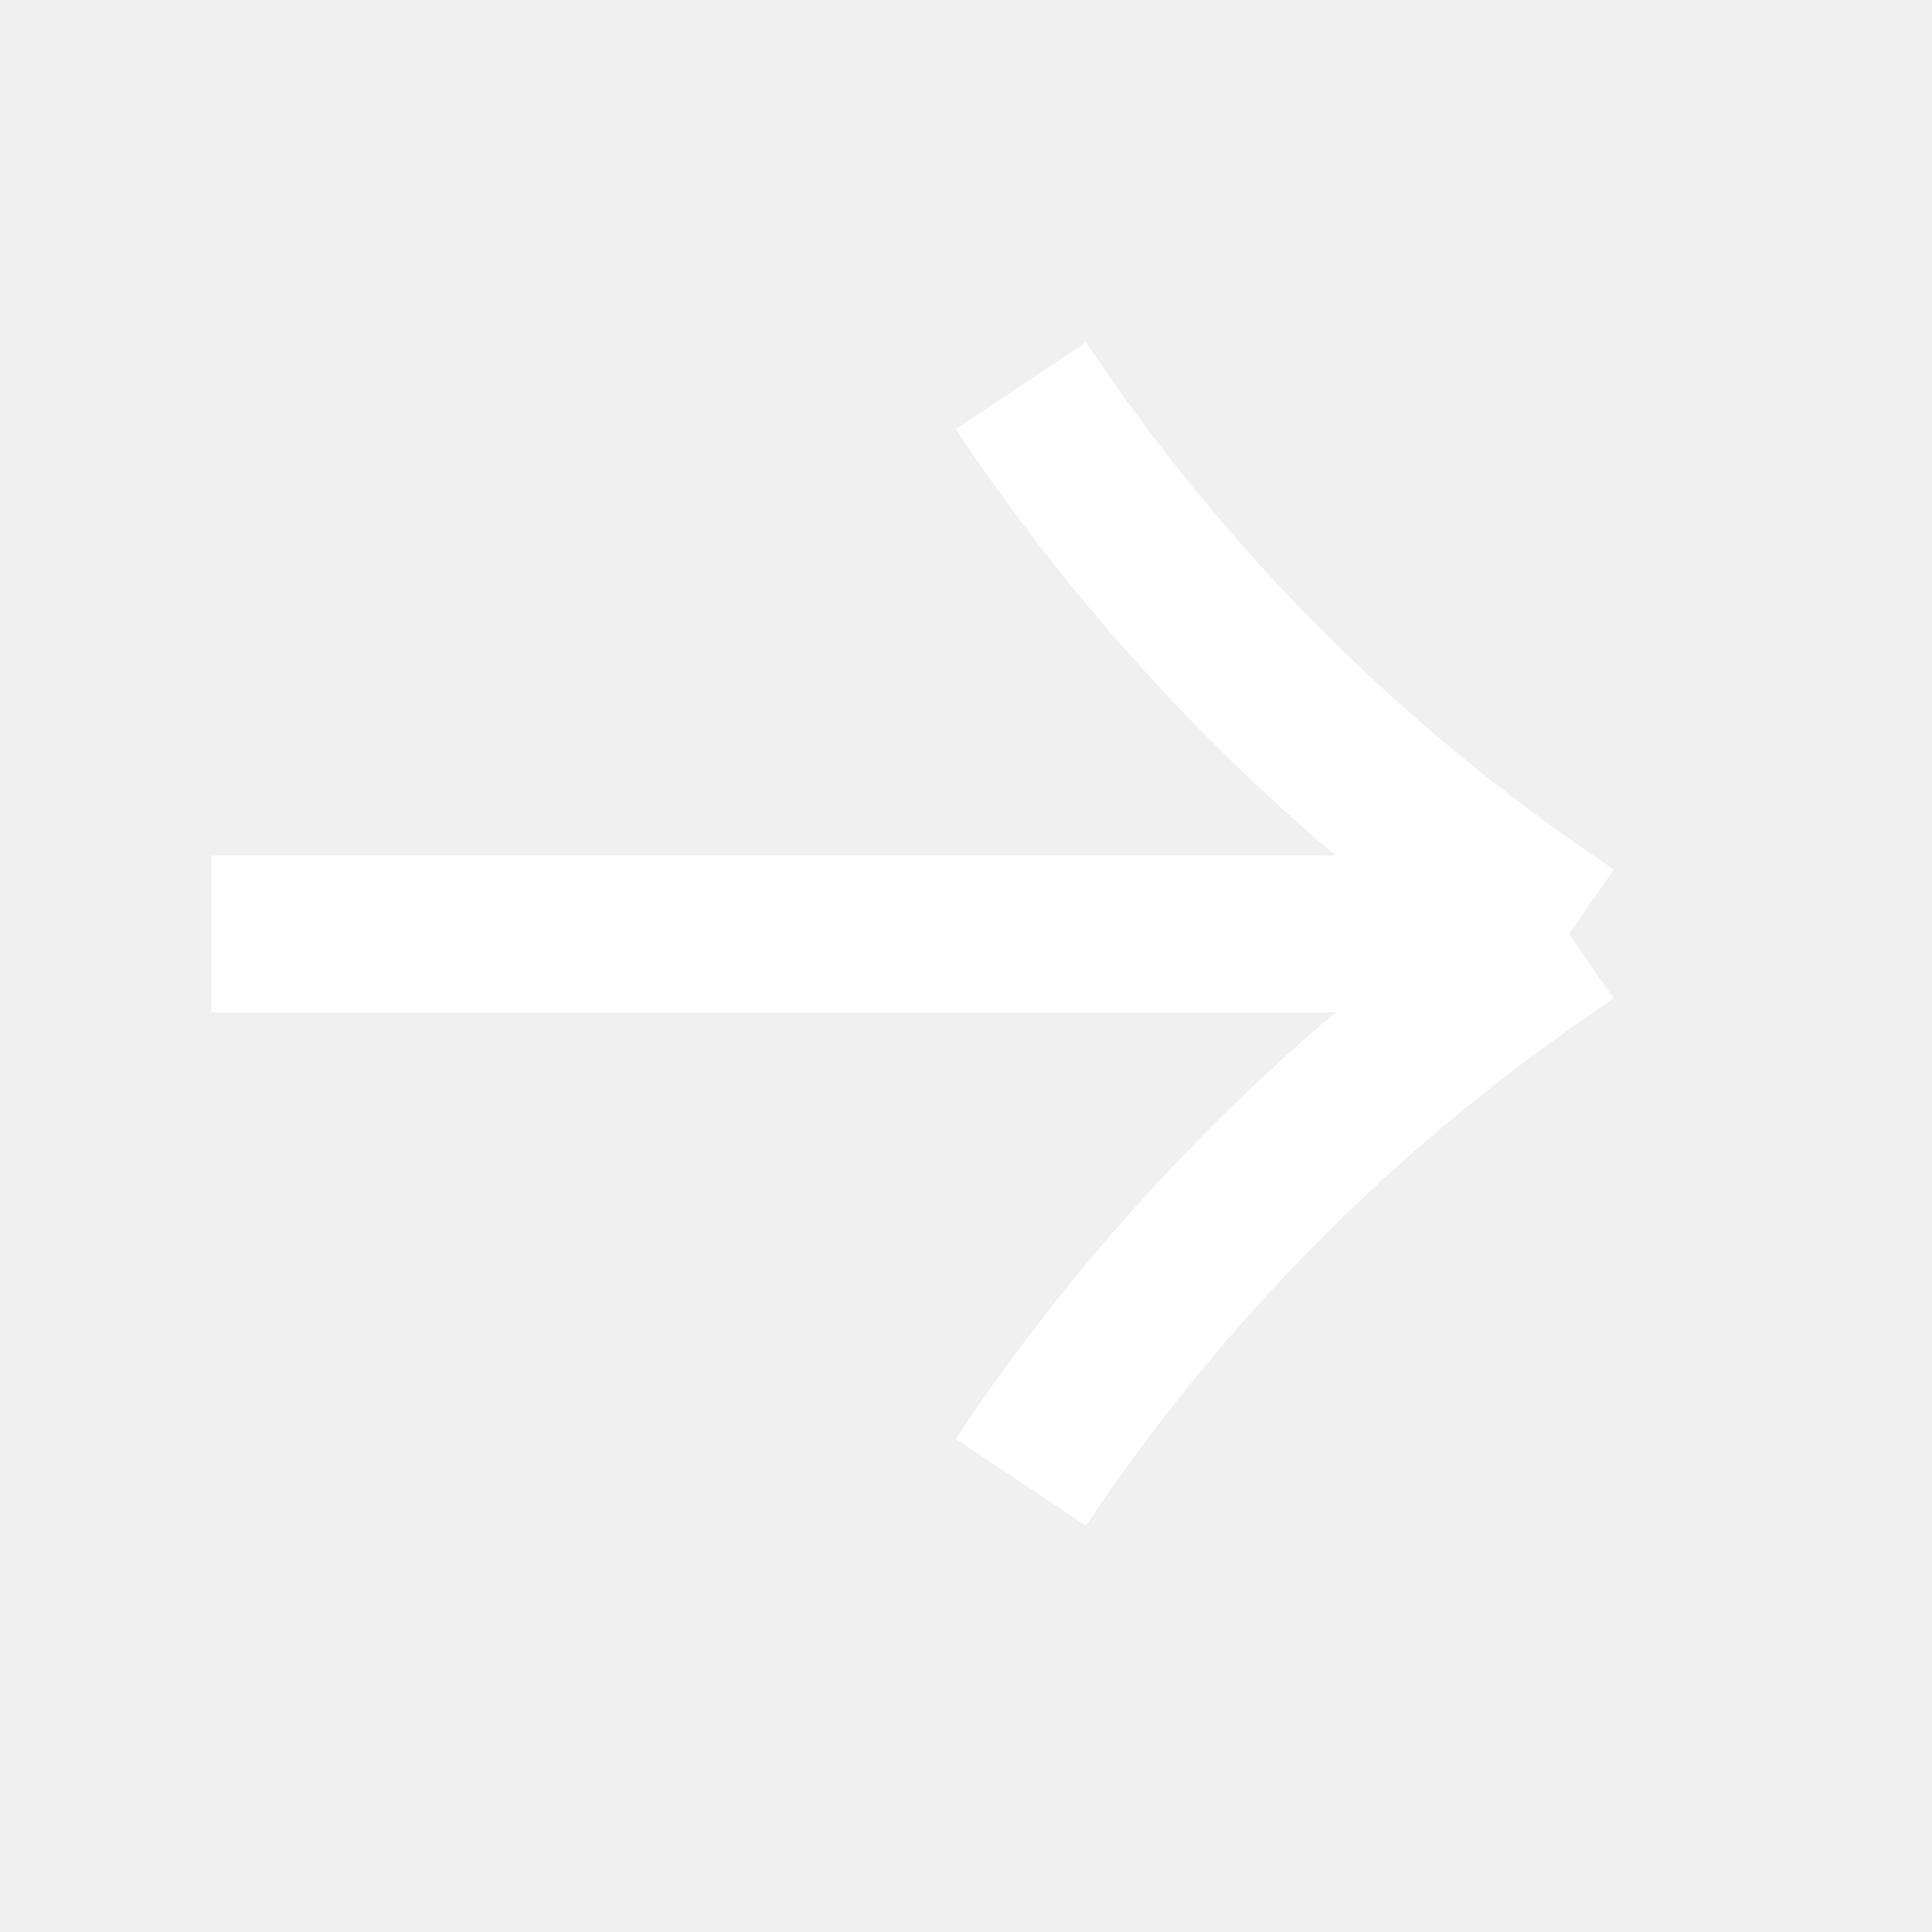
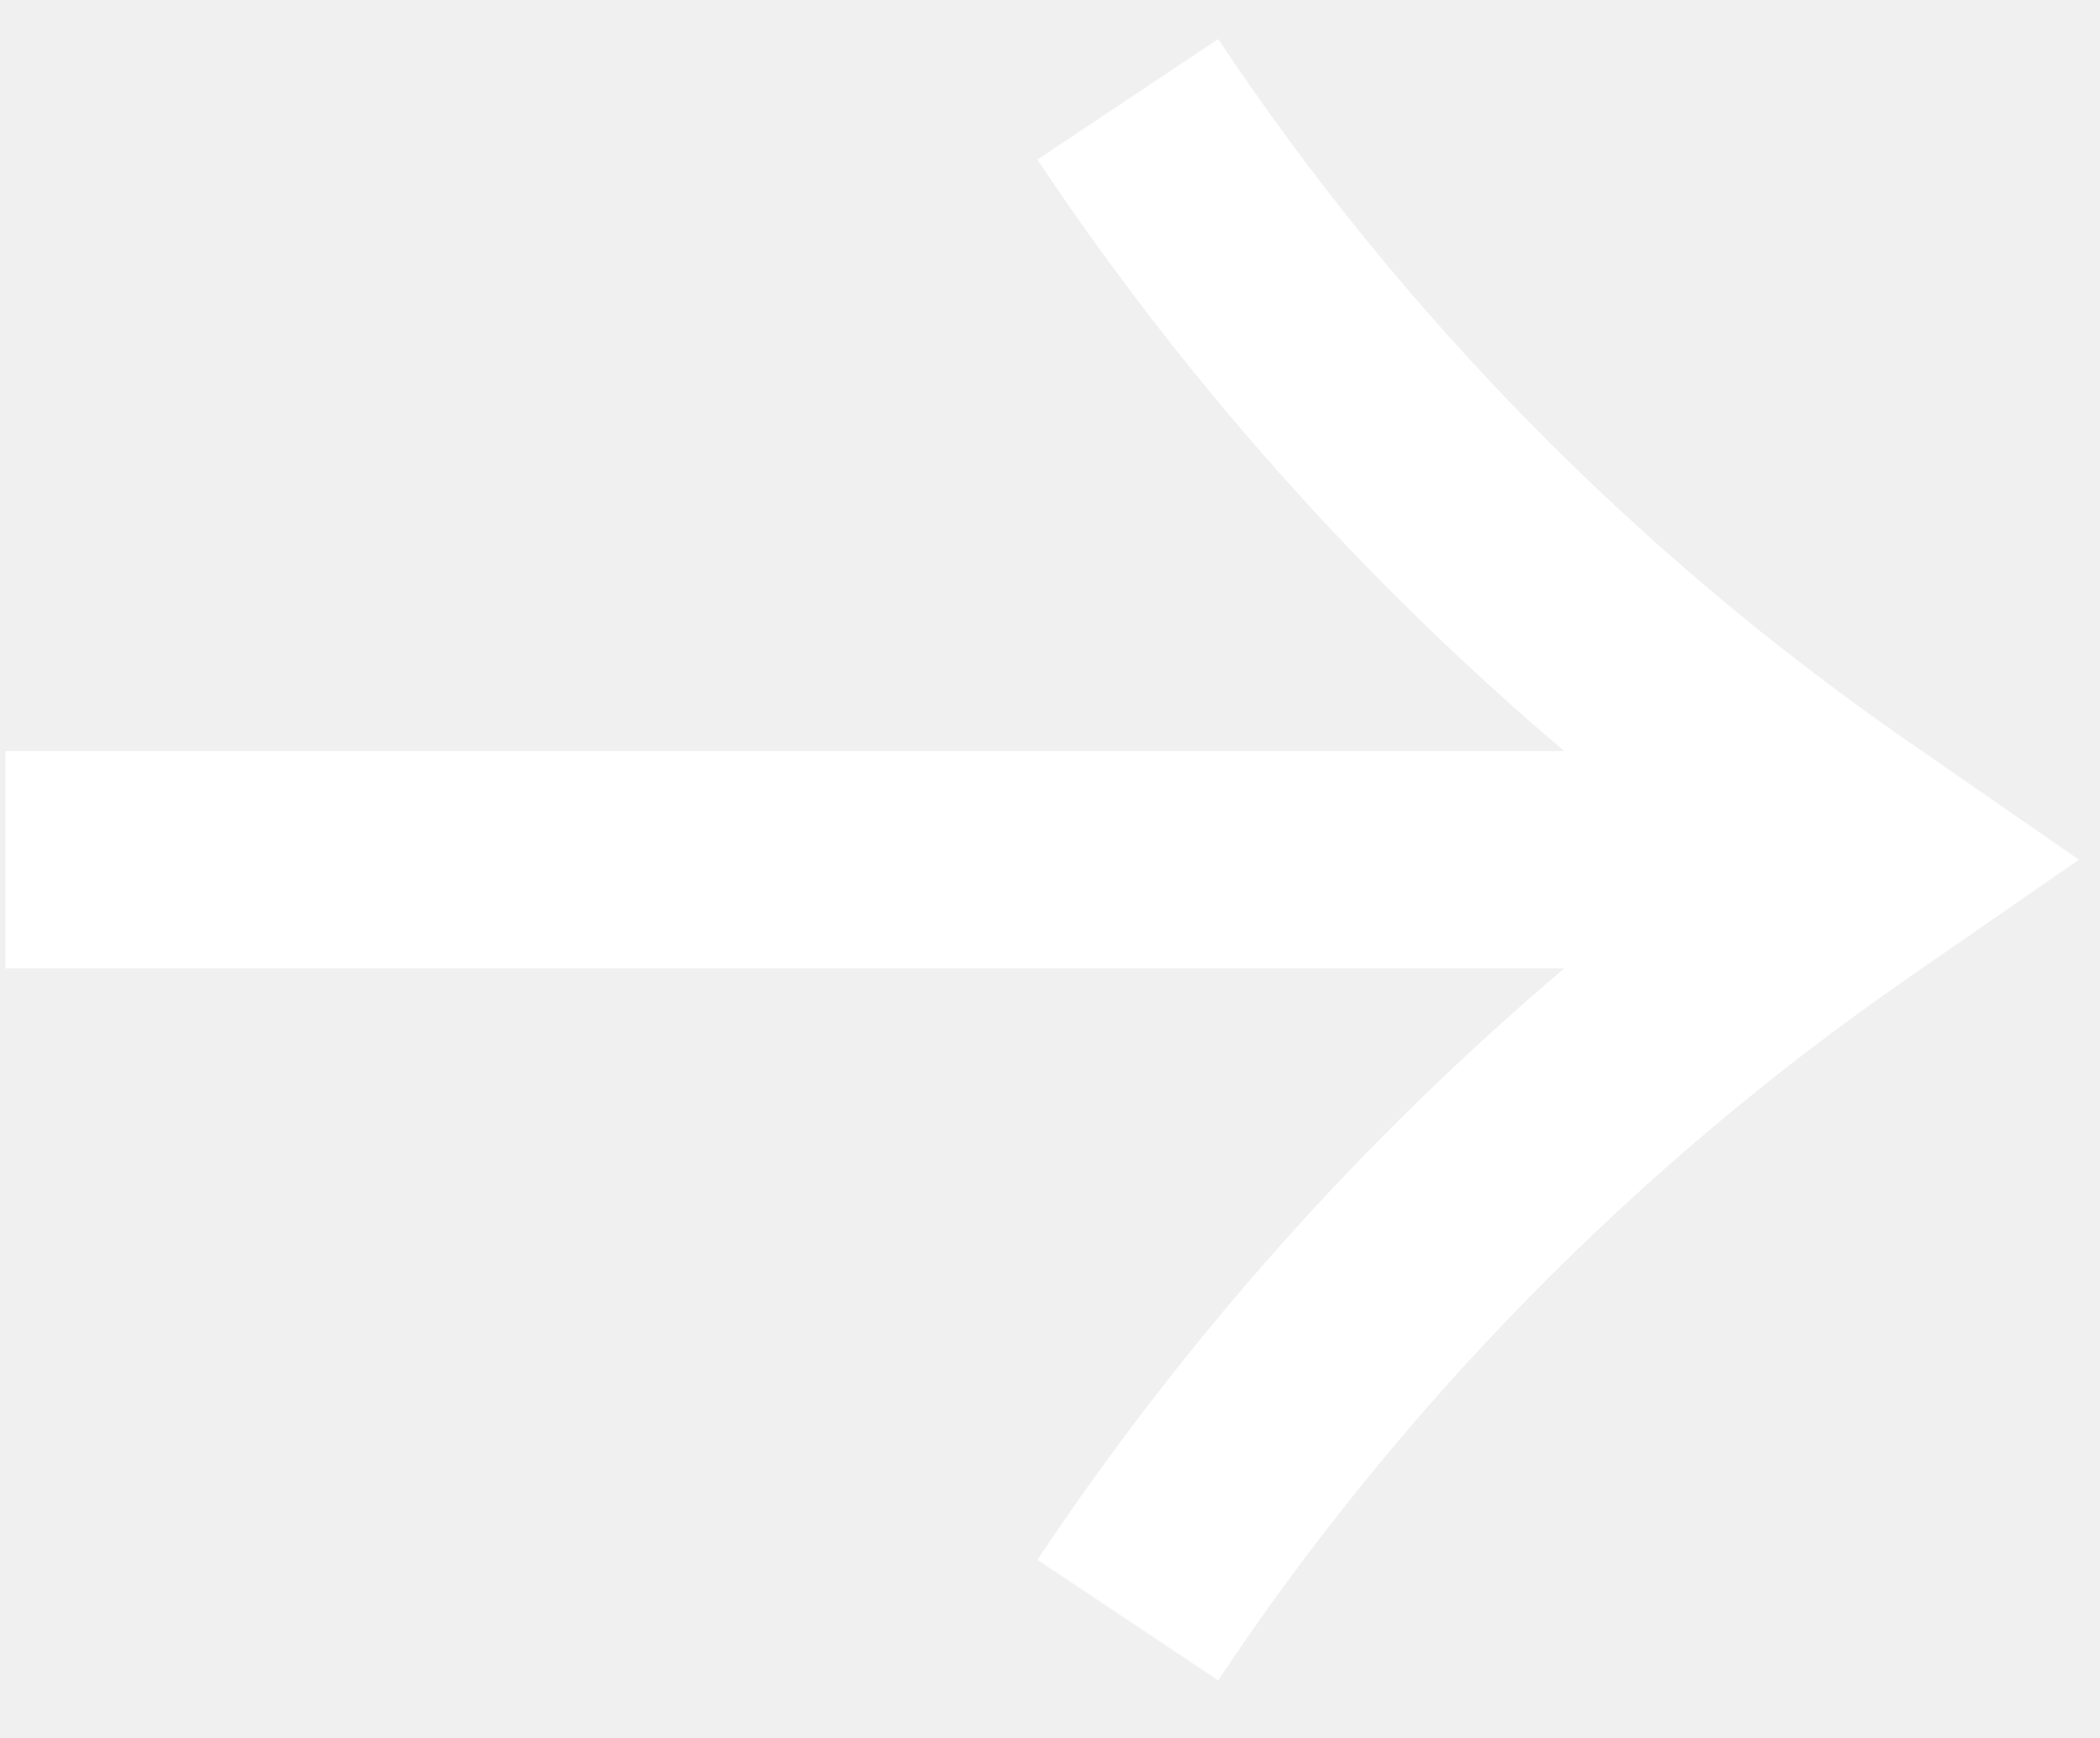
- <svg xmlns="http://www.w3.org/2000/svg" width="37" height="37" viewBox="0 0 37 37" fill="none">
-   <path d="M4.05 17.887H30.05M30.05 17.887L29.479 17.491C25.562 14.779 22.193 11.351 19.55 7.387V7.387M30.05 17.887L29.479 18.282C25.562 20.994 22.193 24.422 19.55 28.387V28.387" stroke="white" stroke-width="3" />
+ <svg xmlns="http://www.w3.org/2000/svg" width="29" height="24" viewBox="0 0 29 24" fill="none">
+   <path fill-rule="evenodd" clip-rule="evenodd" d="M16.822 0.54C19.36 4.346 22.595 7.639 26.357 10.243L28.709 11.872L26.357 13.5C22.595 16.105 19.36 19.397 16.822 23.204L14.326 21.54C16.362 18.486 18.812 15.738 21.602 13.372H0.074V10.372H21.602C18.812 8.006 16.362 5.258 14.326 2.204L16.822 0.54Z" fill="white" />
</svg>
